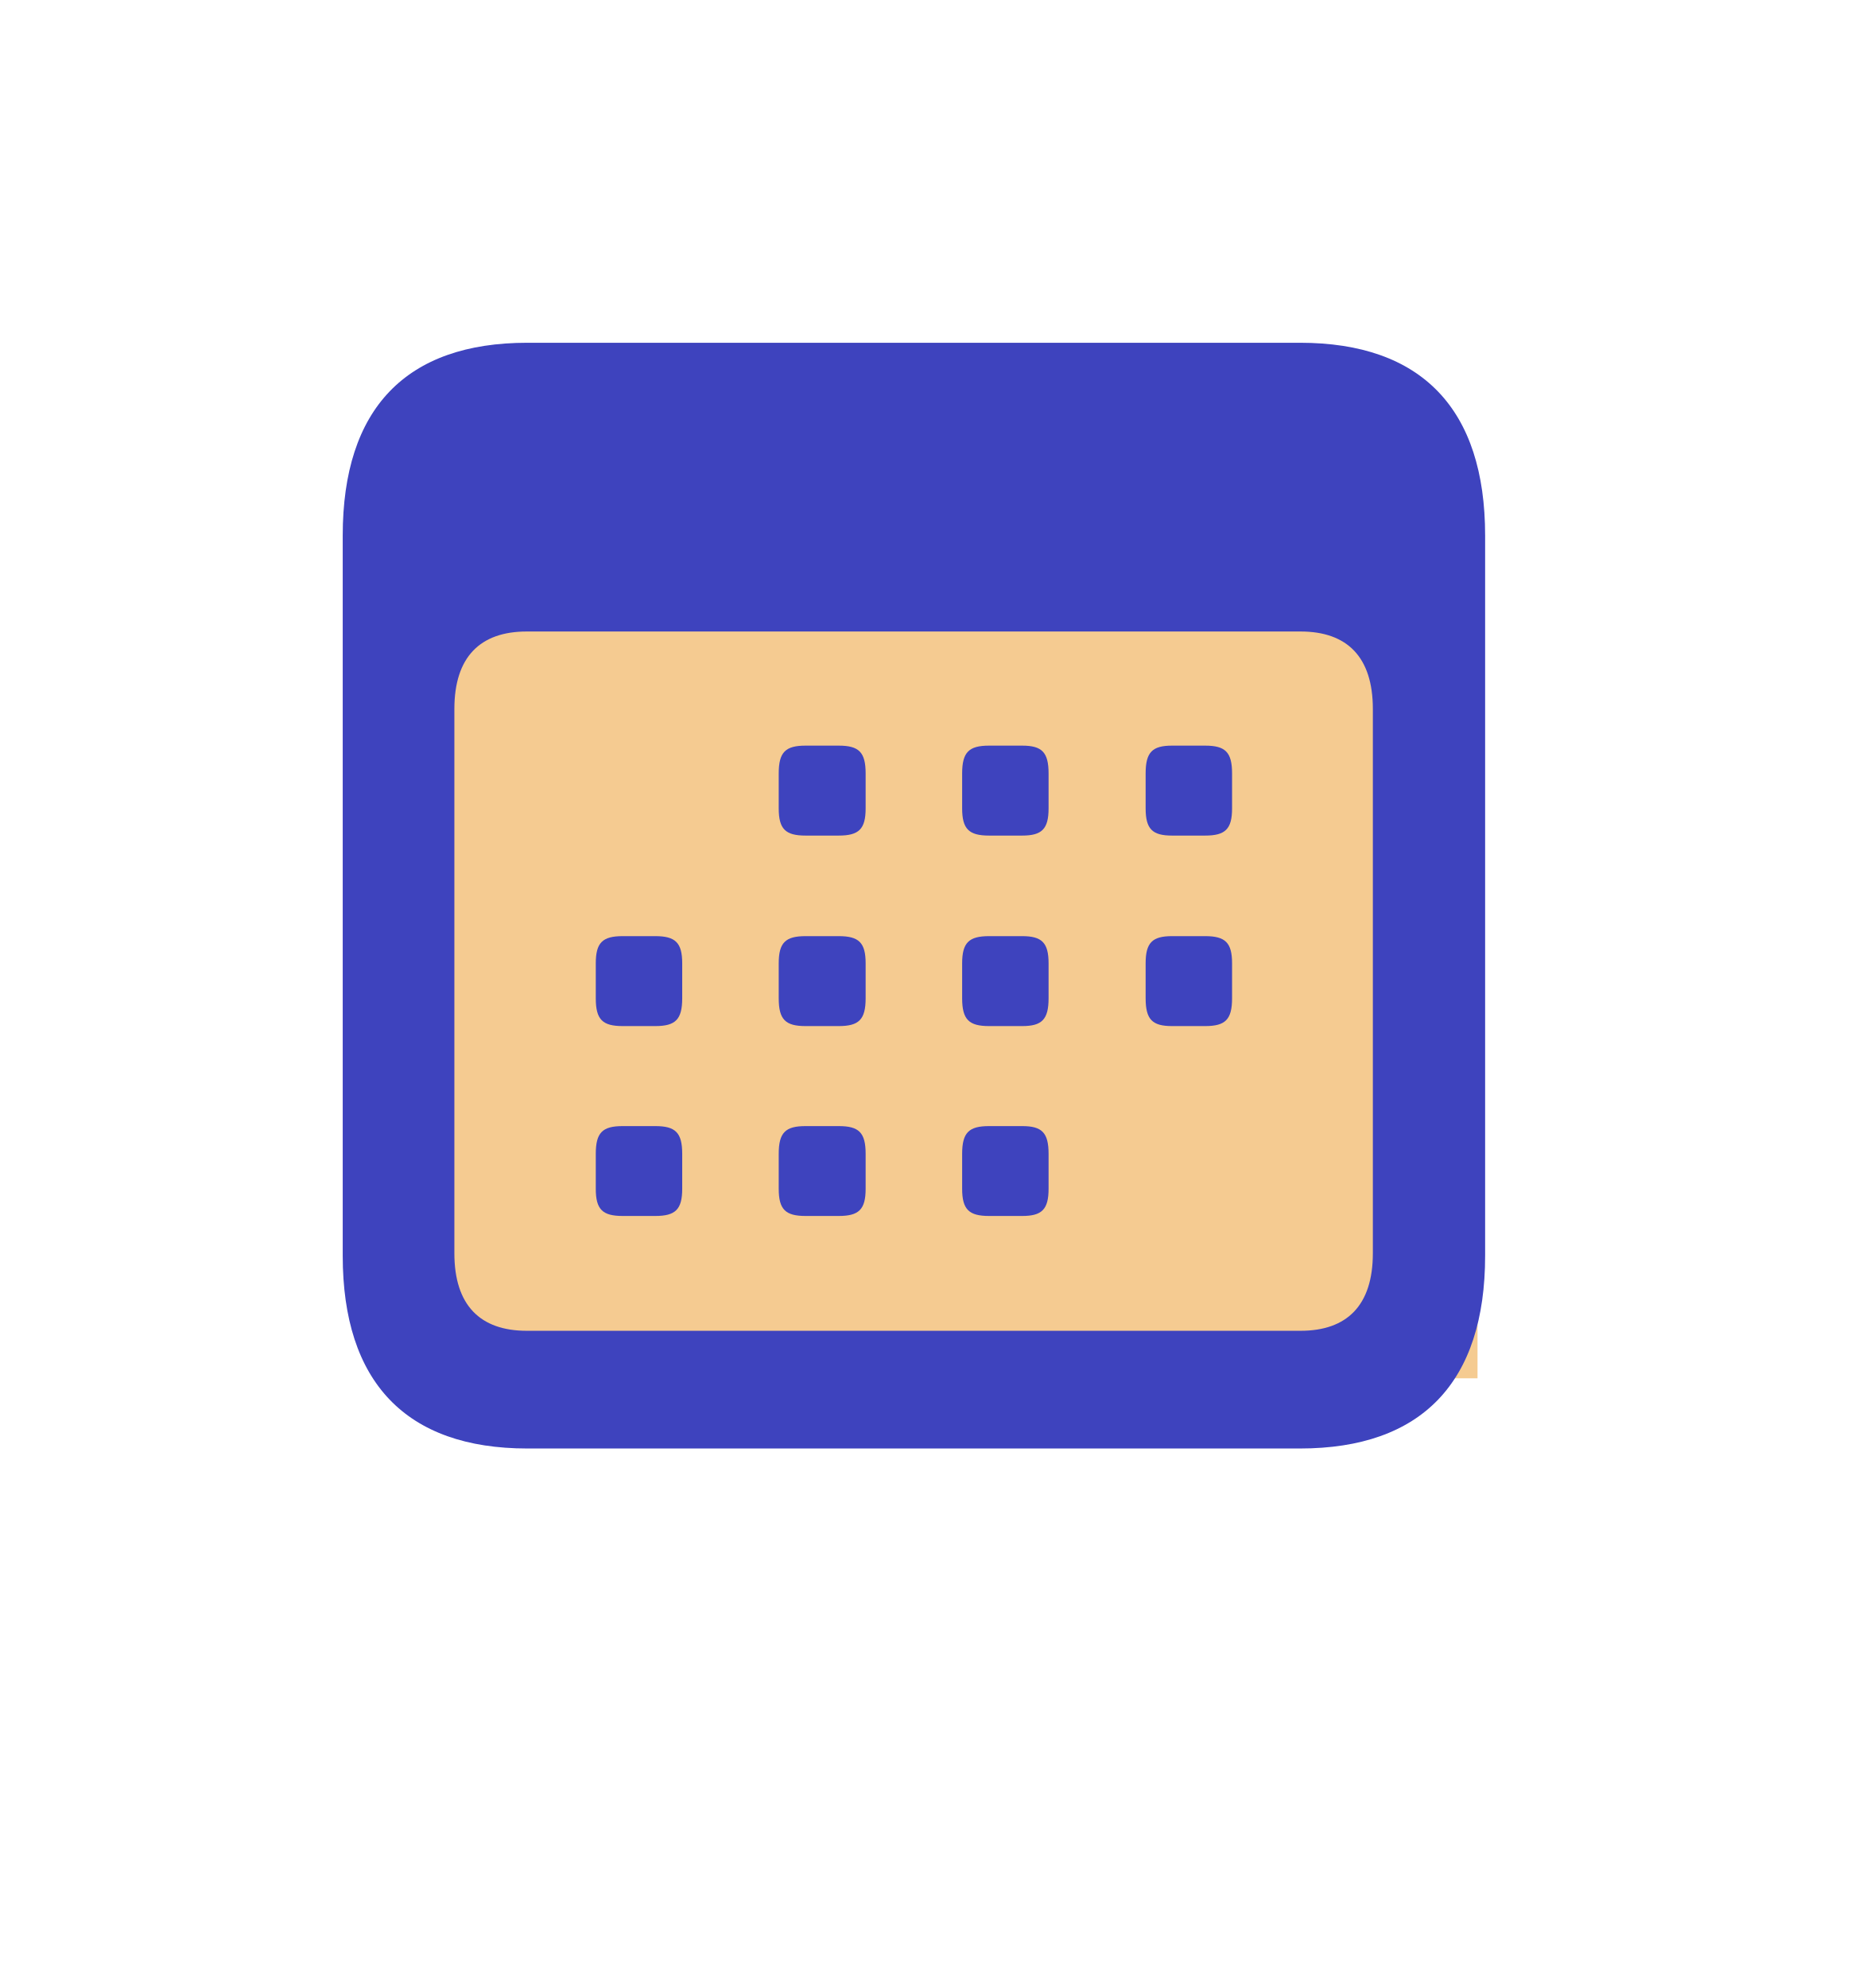
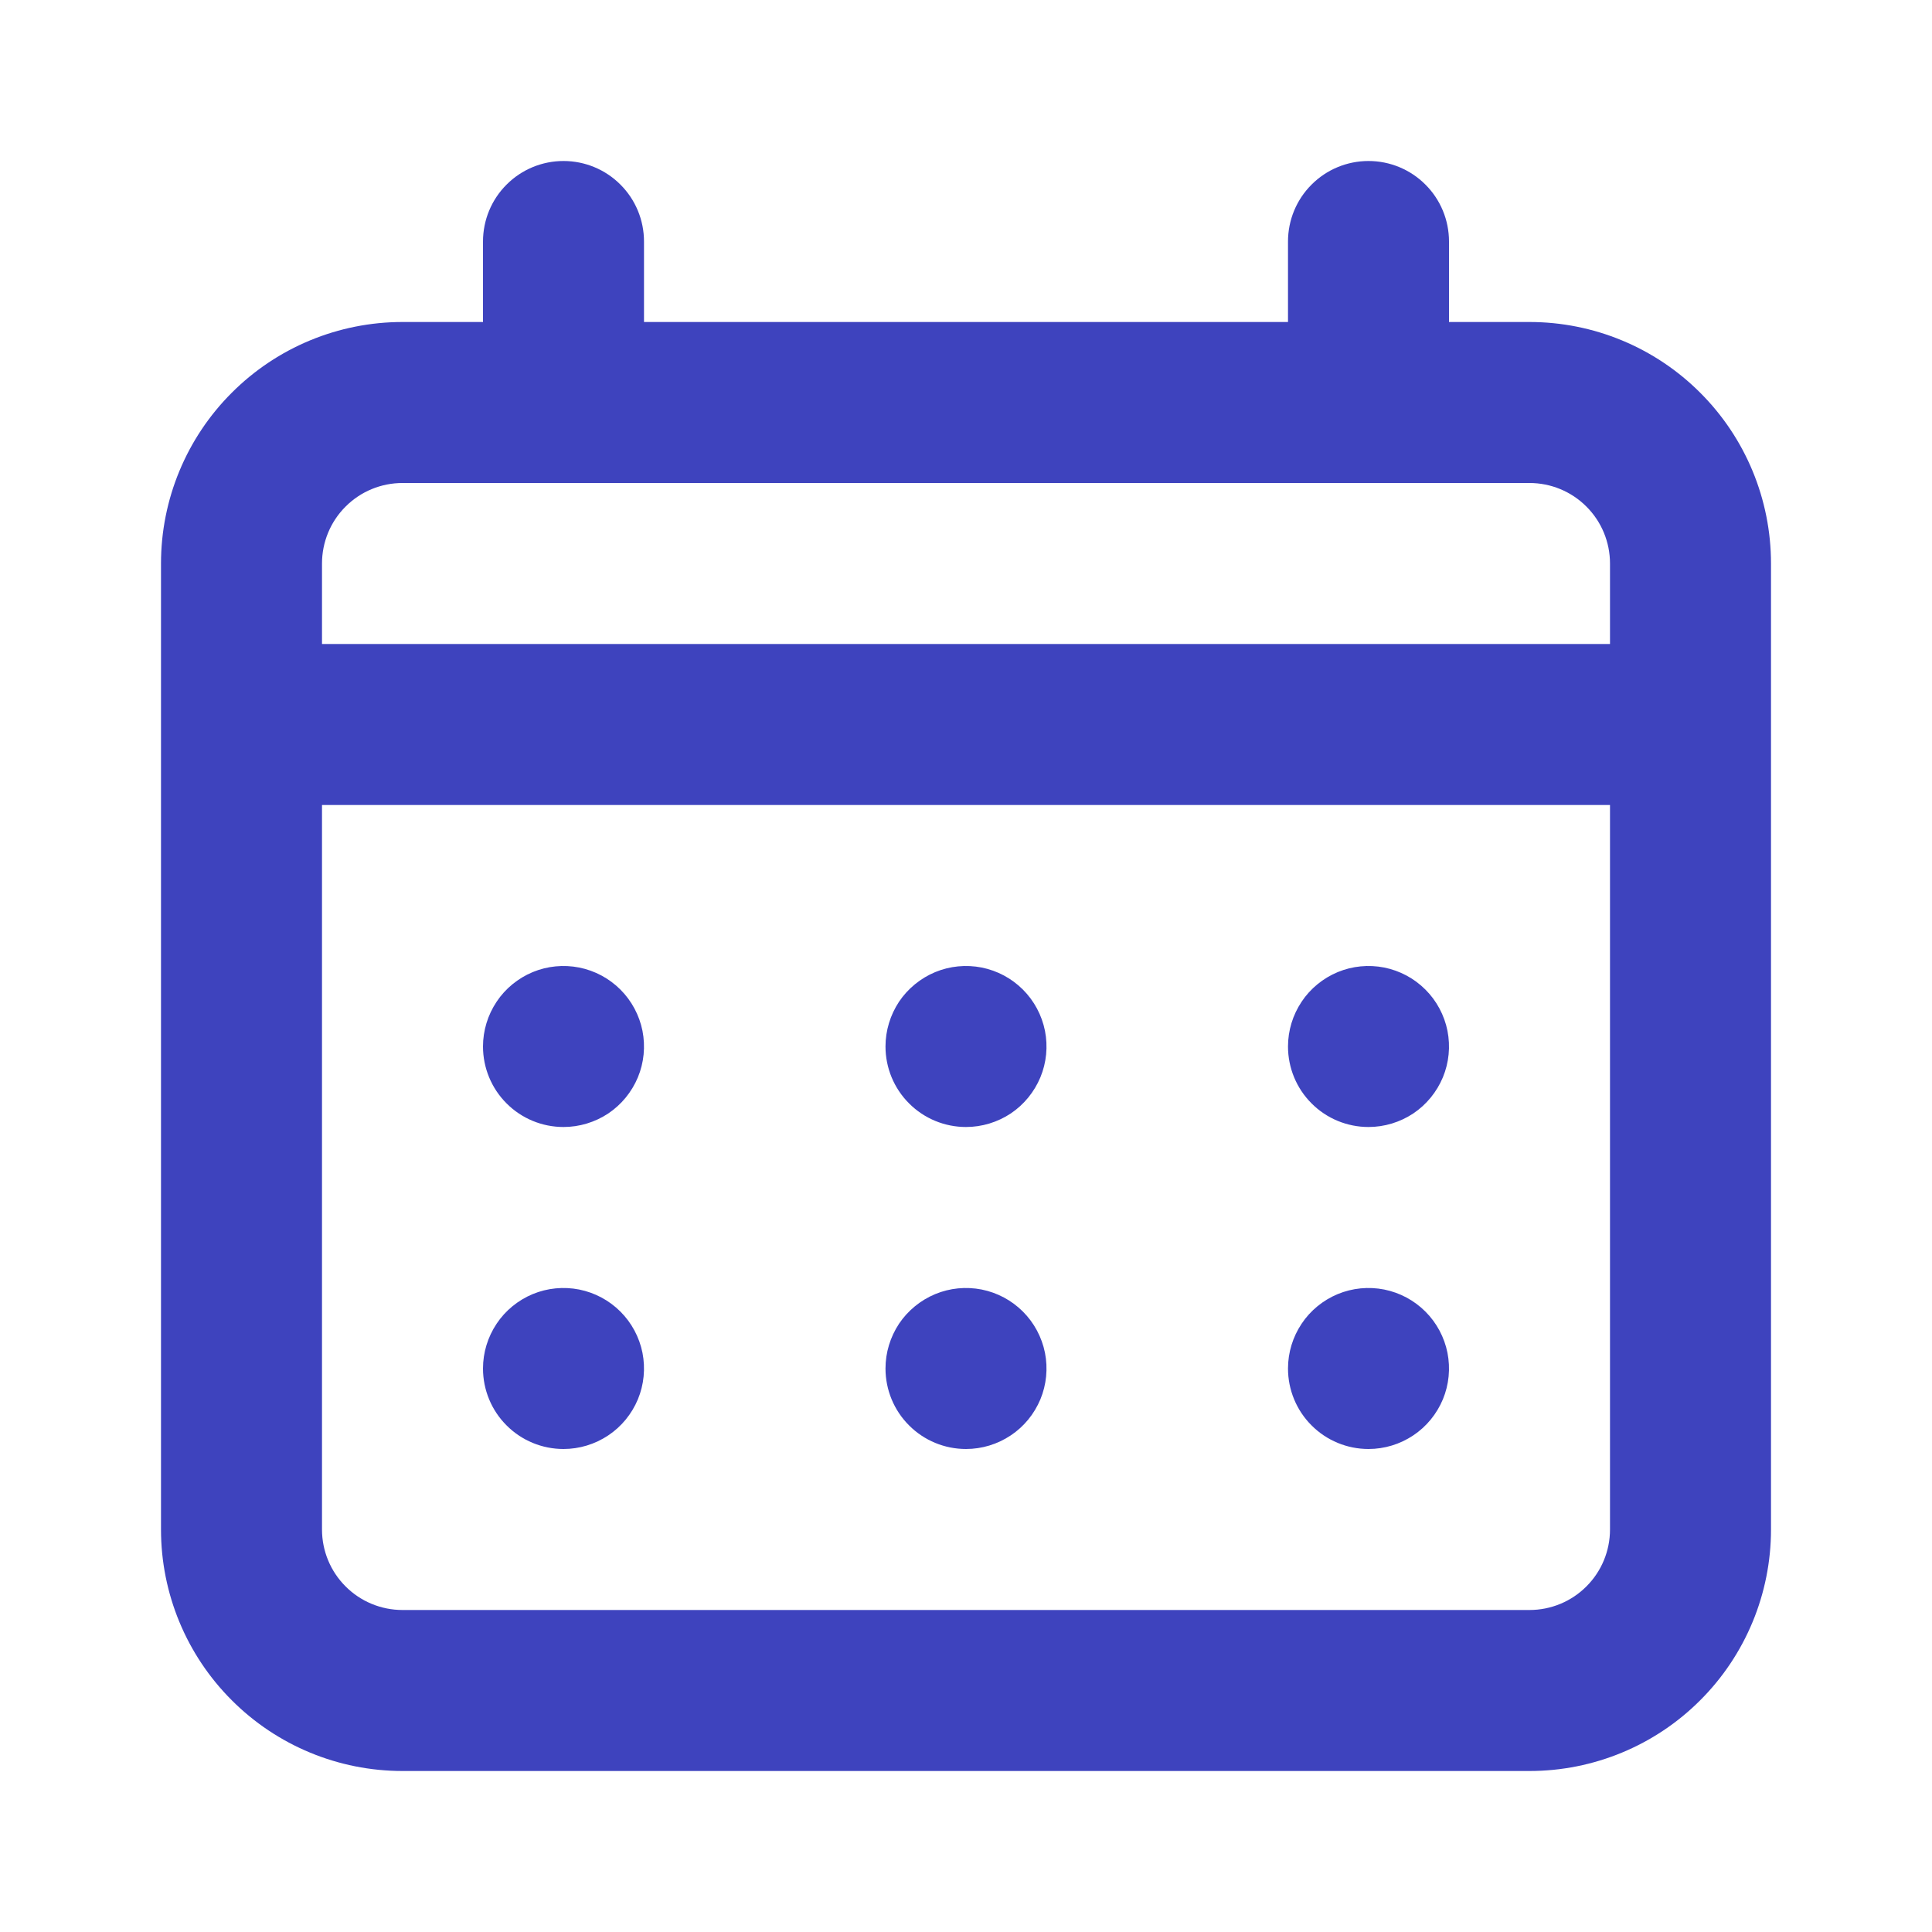
- <svg xmlns="http://www.w3.org/2000/svg" width="27" height="29" viewBox="0 0 27 29" fill="none">
-   <g id="calendar">
-     <rect id="Rectangle 111" x="6" y="7" width="15.556" height="13.106" fill="#F5CB91" />
-     <path id="calendar_2" d="M7.693 21.13H18.965C20.742 21.13 21.667 20.163 21.667 18.317V7.813C21.667 5.967 20.742 5 18.965 5H7.693C5.925 5 5 5.958 5 7.813V18.317C5 20.163 5.925 21.13 7.693 21.13ZM7.685 19.413C7.006 19.413 6.629 19.041 6.629 18.282V10.342C6.629 9.583 7.006 9.212 7.685 9.212H18.974C19.653 9.212 20.029 9.583 20.029 10.342V18.282C20.029 19.041 19.653 19.413 18.974 19.413H7.685ZM11.753 12.189H12.236C12.531 12.189 12.629 12.094 12.629 11.792V11.283C12.629 10.972 12.531 10.877 12.236 10.877H11.753C11.459 10.877 11.361 10.972 11.361 11.283V11.792C11.361 12.094 11.459 12.189 11.753 12.189ZM14.43 12.189H14.913C15.2 12.189 15.298 12.094 15.298 11.792V11.283C15.298 10.972 15.2 10.877 14.913 10.877H14.43C14.136 10.877 14.037 10.972 14.037 11.283V11.792C14.037 12.094 14.136 12.189 14.43 12.189ZM17.099 12.189H17.582C17.877 12.189 17.975 12.094 17.975 11.792V11.283C17.975 10.972 17.877 10.877 17.582 10.877H17.099C16.812 10.877 16.714 10.972 16.714 11.283V11.792C16.714 12.094 16.812 12.189 17.099 12.189ZM9.085 14.968H9.56C9.854 14.968 9.953 14.873 9.953 14.562V14.053C9.953 13.751 9.854 13.656 9.56 13.656H9.085C8.79 13.656 8.692 13.751 8.692 14.053V14.562C8.692 14.873 8.79 14.968 9.085 14.968ZM11.753 14.968H12.236C12.531 14.968 12.629 14.873 12.629 14.562V14.053C12.629 13.751 12.531 13.656 12.236 13.656H11.753C11.459 13.656 11.361 13.751 11.361 14.053V14.562C11.361 14.873 11.459 14.968 11.753 14.968ZM14.43 14.968H14.913C15.2 14.968 15.298 14.873 15.298 14.562V14.053C15.298 13.751 15.2 13.656 14.913 13.656H14.43C14.136 13.656 14.037 13.751 14.037 14.053V14.562C14.037 14.873 14.136 14.968 14.43 14.968ZM17.099 14.968H17.582C17.877 14.968 17.975 14.873 17.975 14.562V14.053C17.975 13.751 17.877 13.656 17.582 13.656H17.099C16.812 13.656 16.714 13.751 16.714 14.053V14.562C16.714 14.873 16.812 14.968 17.099 14.968ZM9.085 17.738H9.56C9.854 17.738 9.953 17.643 9.953 17.341V16.832C9.953 16.521 9.854 16.427 9.56 16.427H9.085C8.79 16.427 8.692 16.521 8.692 16.832V17.341C8.692 17.643 8.79 17.738 9.085 17.738ZM11.753 17.738H12.236C12.531 17.738 12.629 17.643 12.629 17.341V16.832C12.629 16.521 12.531 16.427 12.236 16.427H11.753C11.459 16.427 11.361 16.521 11.361 16.832V17.341C11.361 17.643 11.459 17.738 11.753 17.738ZM14.43 17.738H14.913C15.2 17.738 15.298 17.643 15.298 17.341V16.832C15.298 16.521 15.2 16.427 14.913 16.427H14.43C14.136 16.427 14.037 16.521 14.037 16.832V17.341C14.037 17.643 14.136 17.738 14.43 17.738Z" fill="#3E43BE" />
-   </g>
+ <svg xmlns="http://www.w3.org/2000/svg" width="24" height="24" viewBox="0 0 24 24" fill="none">
+   <path d="M12 14C12.198 14 12.391 13.941 12.556 13.832C12.72 13.722 12.848 13.565 12.924 13.383C13 13.2 13.019 12.999 12.981 12.805C12.942 12.611 12.847 12.433 12.707 12.293C12.567 12.153 12.389 12.058 12.195 12.019C12.001 11.981 11.8 12 11.617 12.076C11.435 12.152 11.278 12.28 11.168 12.444C11.059 12.609 11 12.802 11 13C11 13.265 11.105 13.52 11.293 13.707C11.48 13.895 11.735 14 12 14ZM17 14C17.198 14 17.391 13.941 17.556 13.832C17.72 13.722 17.848 13.565 17.924 13.383C18 13.2 18.019 12.999 17.981 12.805C17.942 12.611 17.847 12.433 17.707 12.293C17.567 12.153 17.389 12.058 17.195 12.019C17.001 11.981 16.8 12 16.617 12.076C16.435 12.152 16.278 12.28 16.169 12.444C16.059 12.609 16 12.802 16 13C16 13.265 16.105 13.52 16.293 13.707C16.48 13.895 16.735 14 17 14ZM12 18C12.198 18 12.391 17.941 12.556 17.831C12.72 17.722 12.848 17.565 12.924 17.383C13 17.2 13.019 16.999 12.981 16.805C12.942 16.611 12.847 16.433 12.707 16.293C12.567 16.153 12.389 16.058 12.195 16.019C12.001 15.981 11.8 16 11.617 16.076C11.435 16.152 11.278 16.28 11.168 16.444C11.059 16.609 11 16.802 11 17C11 17.265 11.105 17.52 11.293 17.707C11.48 17.895 11.735 18 12 18ZM17 18C17.198 18 17.391 17.941 17.556 17.831C17.72 17.722 17.848 17.565 17.924 17.383C18 17.2 18.019 16.999 17.981 16.805C17.942 16.611 17.847 16.433 17.707 16.293C17.567 16.153 17.389 16.058 17.195 16.019C17.001 15.981 16.8 16 16.617 16.076C16.435 16.152 16.278 16.28 16.169 16.444C16.059 16.609 16 16.802 16 17C16 17.265 16.105 17.52 16.293 17.707C16.48 17.895 16.735 18 17 18ZM7 14C7.198 14 7.391 13.941 7.556 13.832C7.72 13.722 7.848 13.565 7.924 13.383C8 13.2 8.019 12.999 7.981 12.805C7.942 12.611 7.847 12.433 7.707 12.293C7.567 12.153 7.389 12.058 7.195 12.019C7.001 11.981 6.8 12 6.617 12.076C6.435 12.152 6.278 12.28 6.169 12.444C6.059 12.609 6 12.802 6 13C6 13.265 6.105 13.52 6.293 13.707C6.48 13.895 6.735 14 7 14ZM19 4H18V3C18 2.735 17.895 2.48 17.707 2.293C17.52 2.105 17.265 2 17 2C16.735 2 16.48 2.105 16.293 2.293C16.105 2.48 16 2.735 16 3V4H8V3C8 2.735 7.895 2.48 7.707 2.293C7.52 2.105 7.265 2 7 2C6.735 2 6.48 2.105 6.293 2.293C6.105 2.48 6 2.735 6 3V4H5C4.204 4 3.441 4.316 2.879 4.879C2.316 5.441 2 6.204 2 7V19C2 19.796 2.316 20.559 2.879 21.121C3.441 21.684 4.204 22 5 22H19C19.796 22 20.559 21.684 21.121 21.121C21.684 20.559 22 19.796 22 19V7C22 6.204 21.684 5.441 21.121 4.879C20.559 4.316 19.796 4 19 4ZM20 19C20 19.265 19.895 19.52 19.707 19.707C19.52 19.895 19.265 20 19 20H5C4.735 20 4.48 19.895 4.293 19.707C4.105 19.52 4 19.265 4 19V10H20V19ZM20 8H4V7C4 6.735 4.105 6.48 4.293 6.293C4.48 6.105 4.735 6 5 6H19C19.265 6 19.52 6.105 19.707 6.293C19.895 6.48 20 6.735 20 7V8ZM7 18C7.198 18 7.391 17.941 7.556 17.831C7.72 17.722 7.848 17.565 7.924 17.383C8 17.2 8.019 16.999 7.981 16.805C7.942 16.611 7.847 16.433 7.707 16.293C7.567 16.153 7.389 16.058 7.195 16.019C7.001 15.981 6.8 16 6.617 16.076C6.435 16.152 6.278 16.28 6.169 16.444C6.059 16.609 6 16.802 6 17C6 17.265 6.105 17.52 6.293 17.707C6.48 17.895 6.735 18 7 18Z" fill="#3E43BE" />
</svg>
